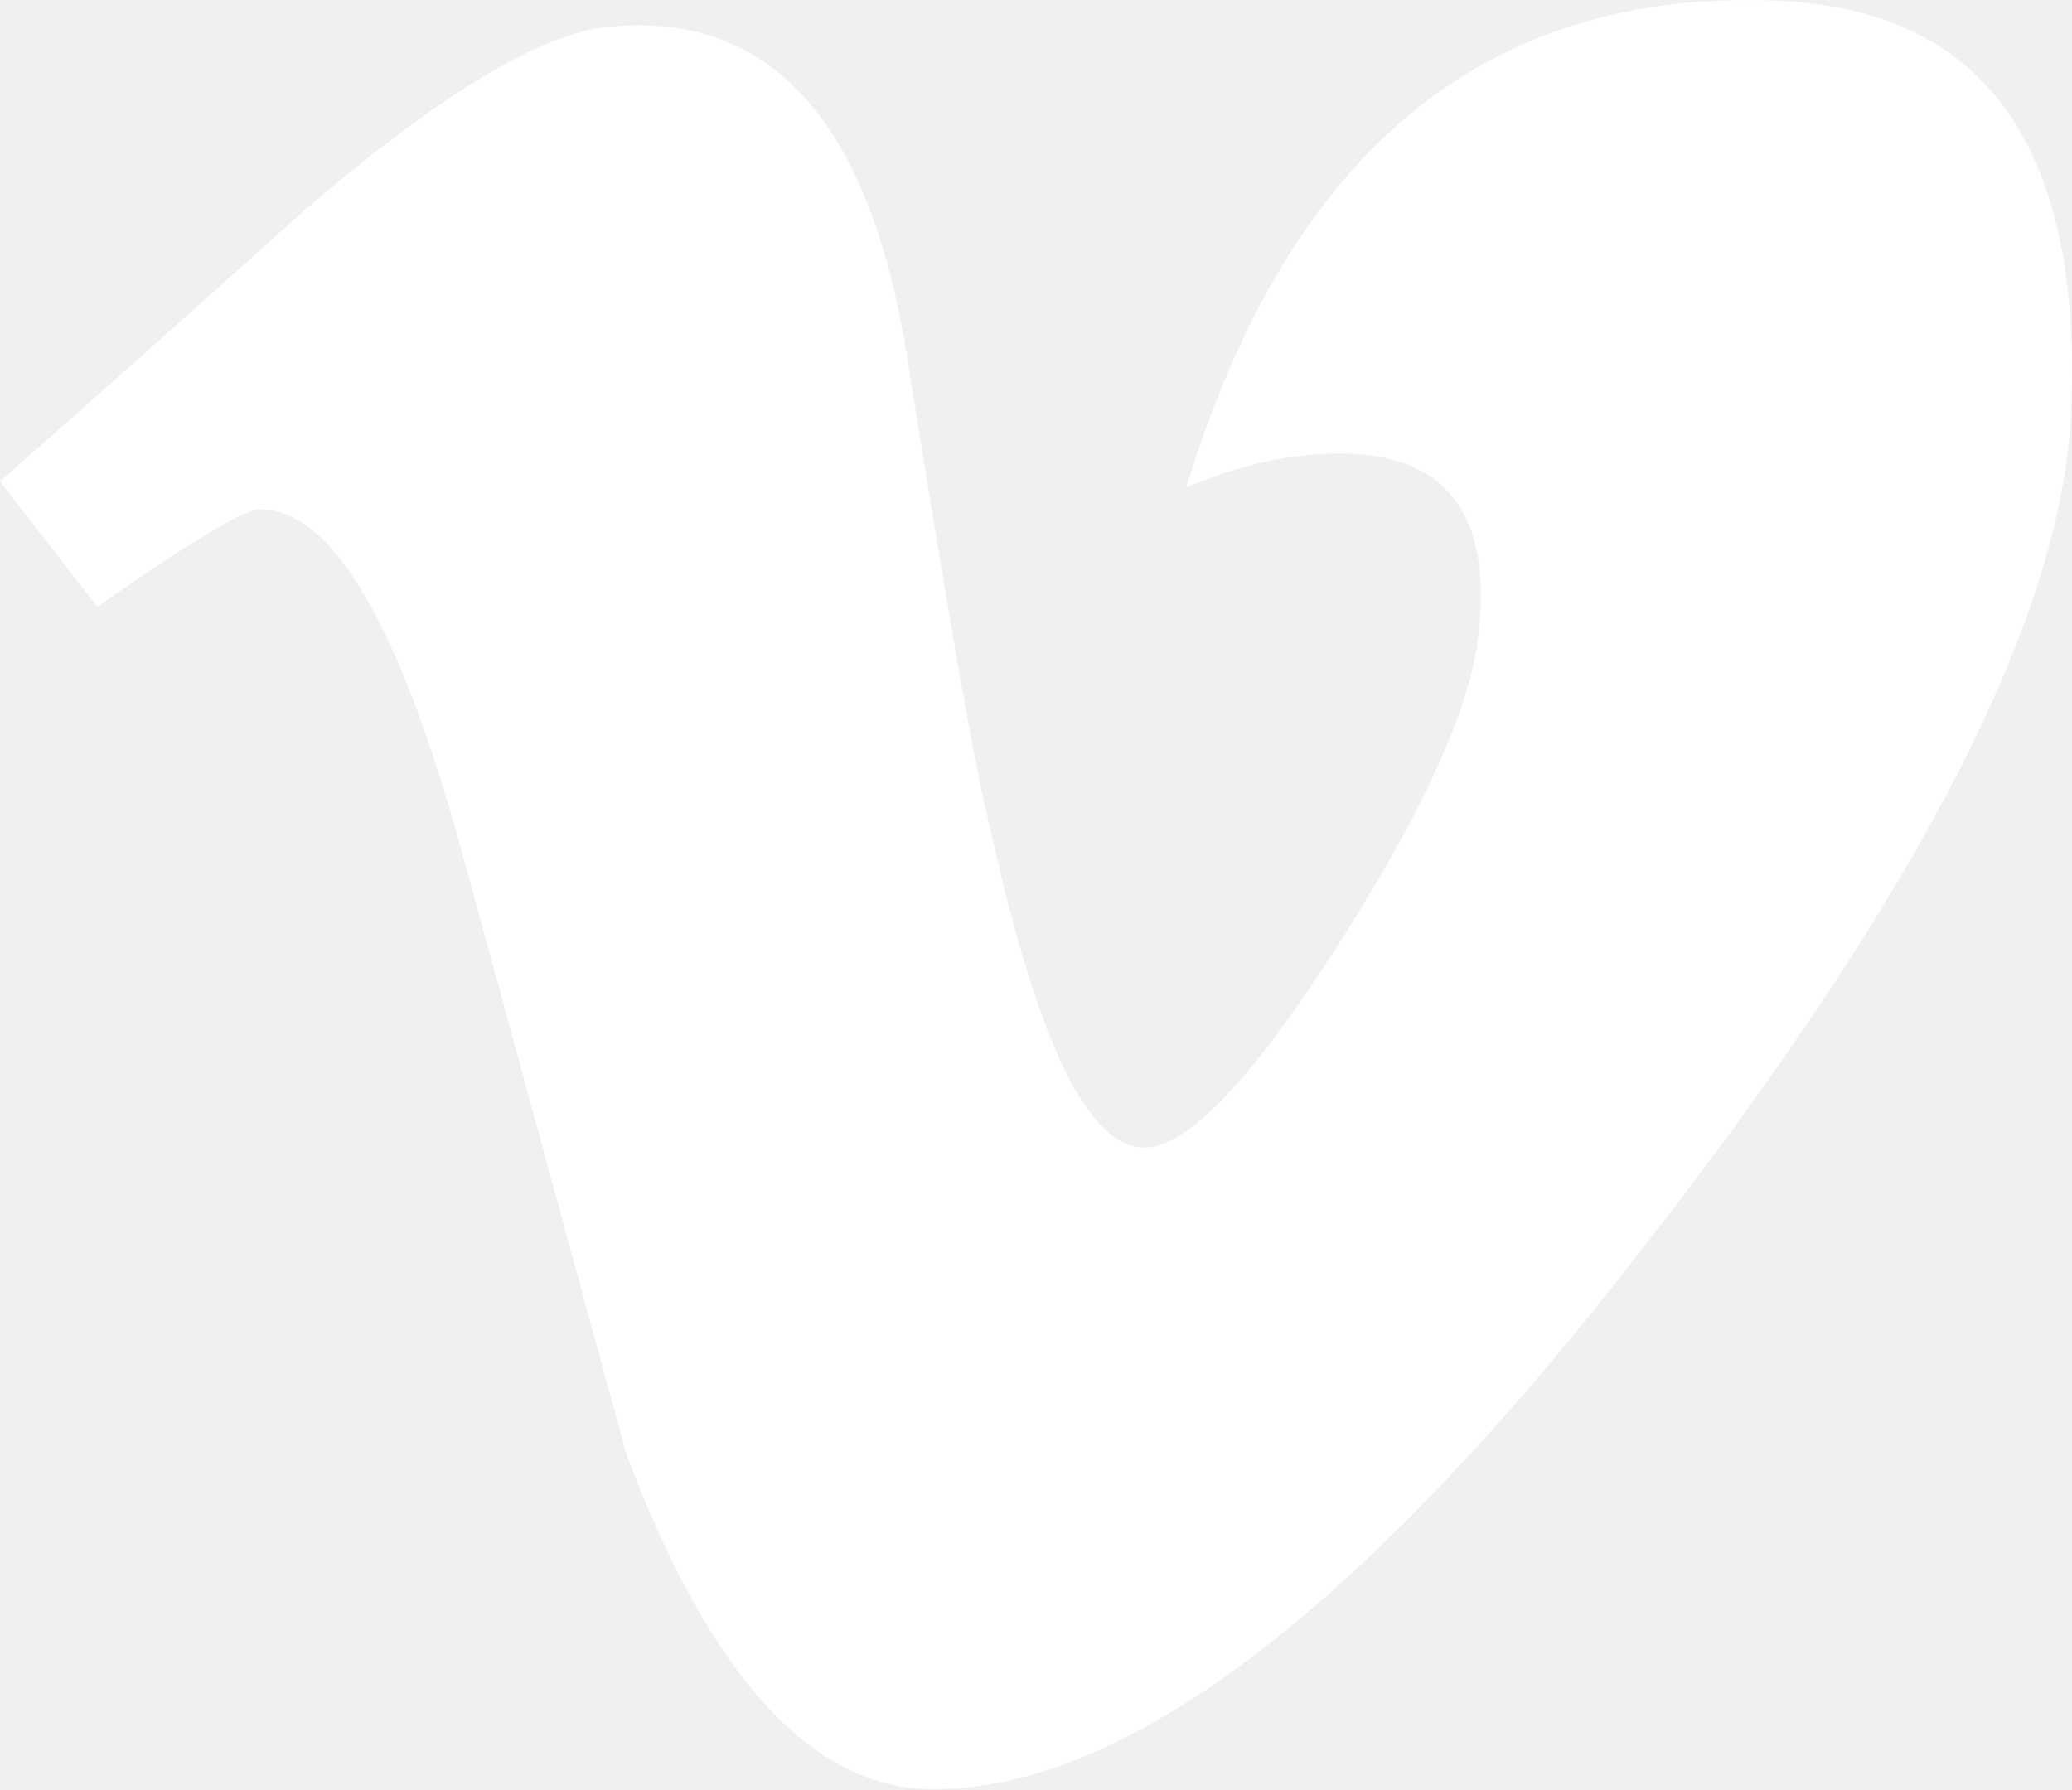
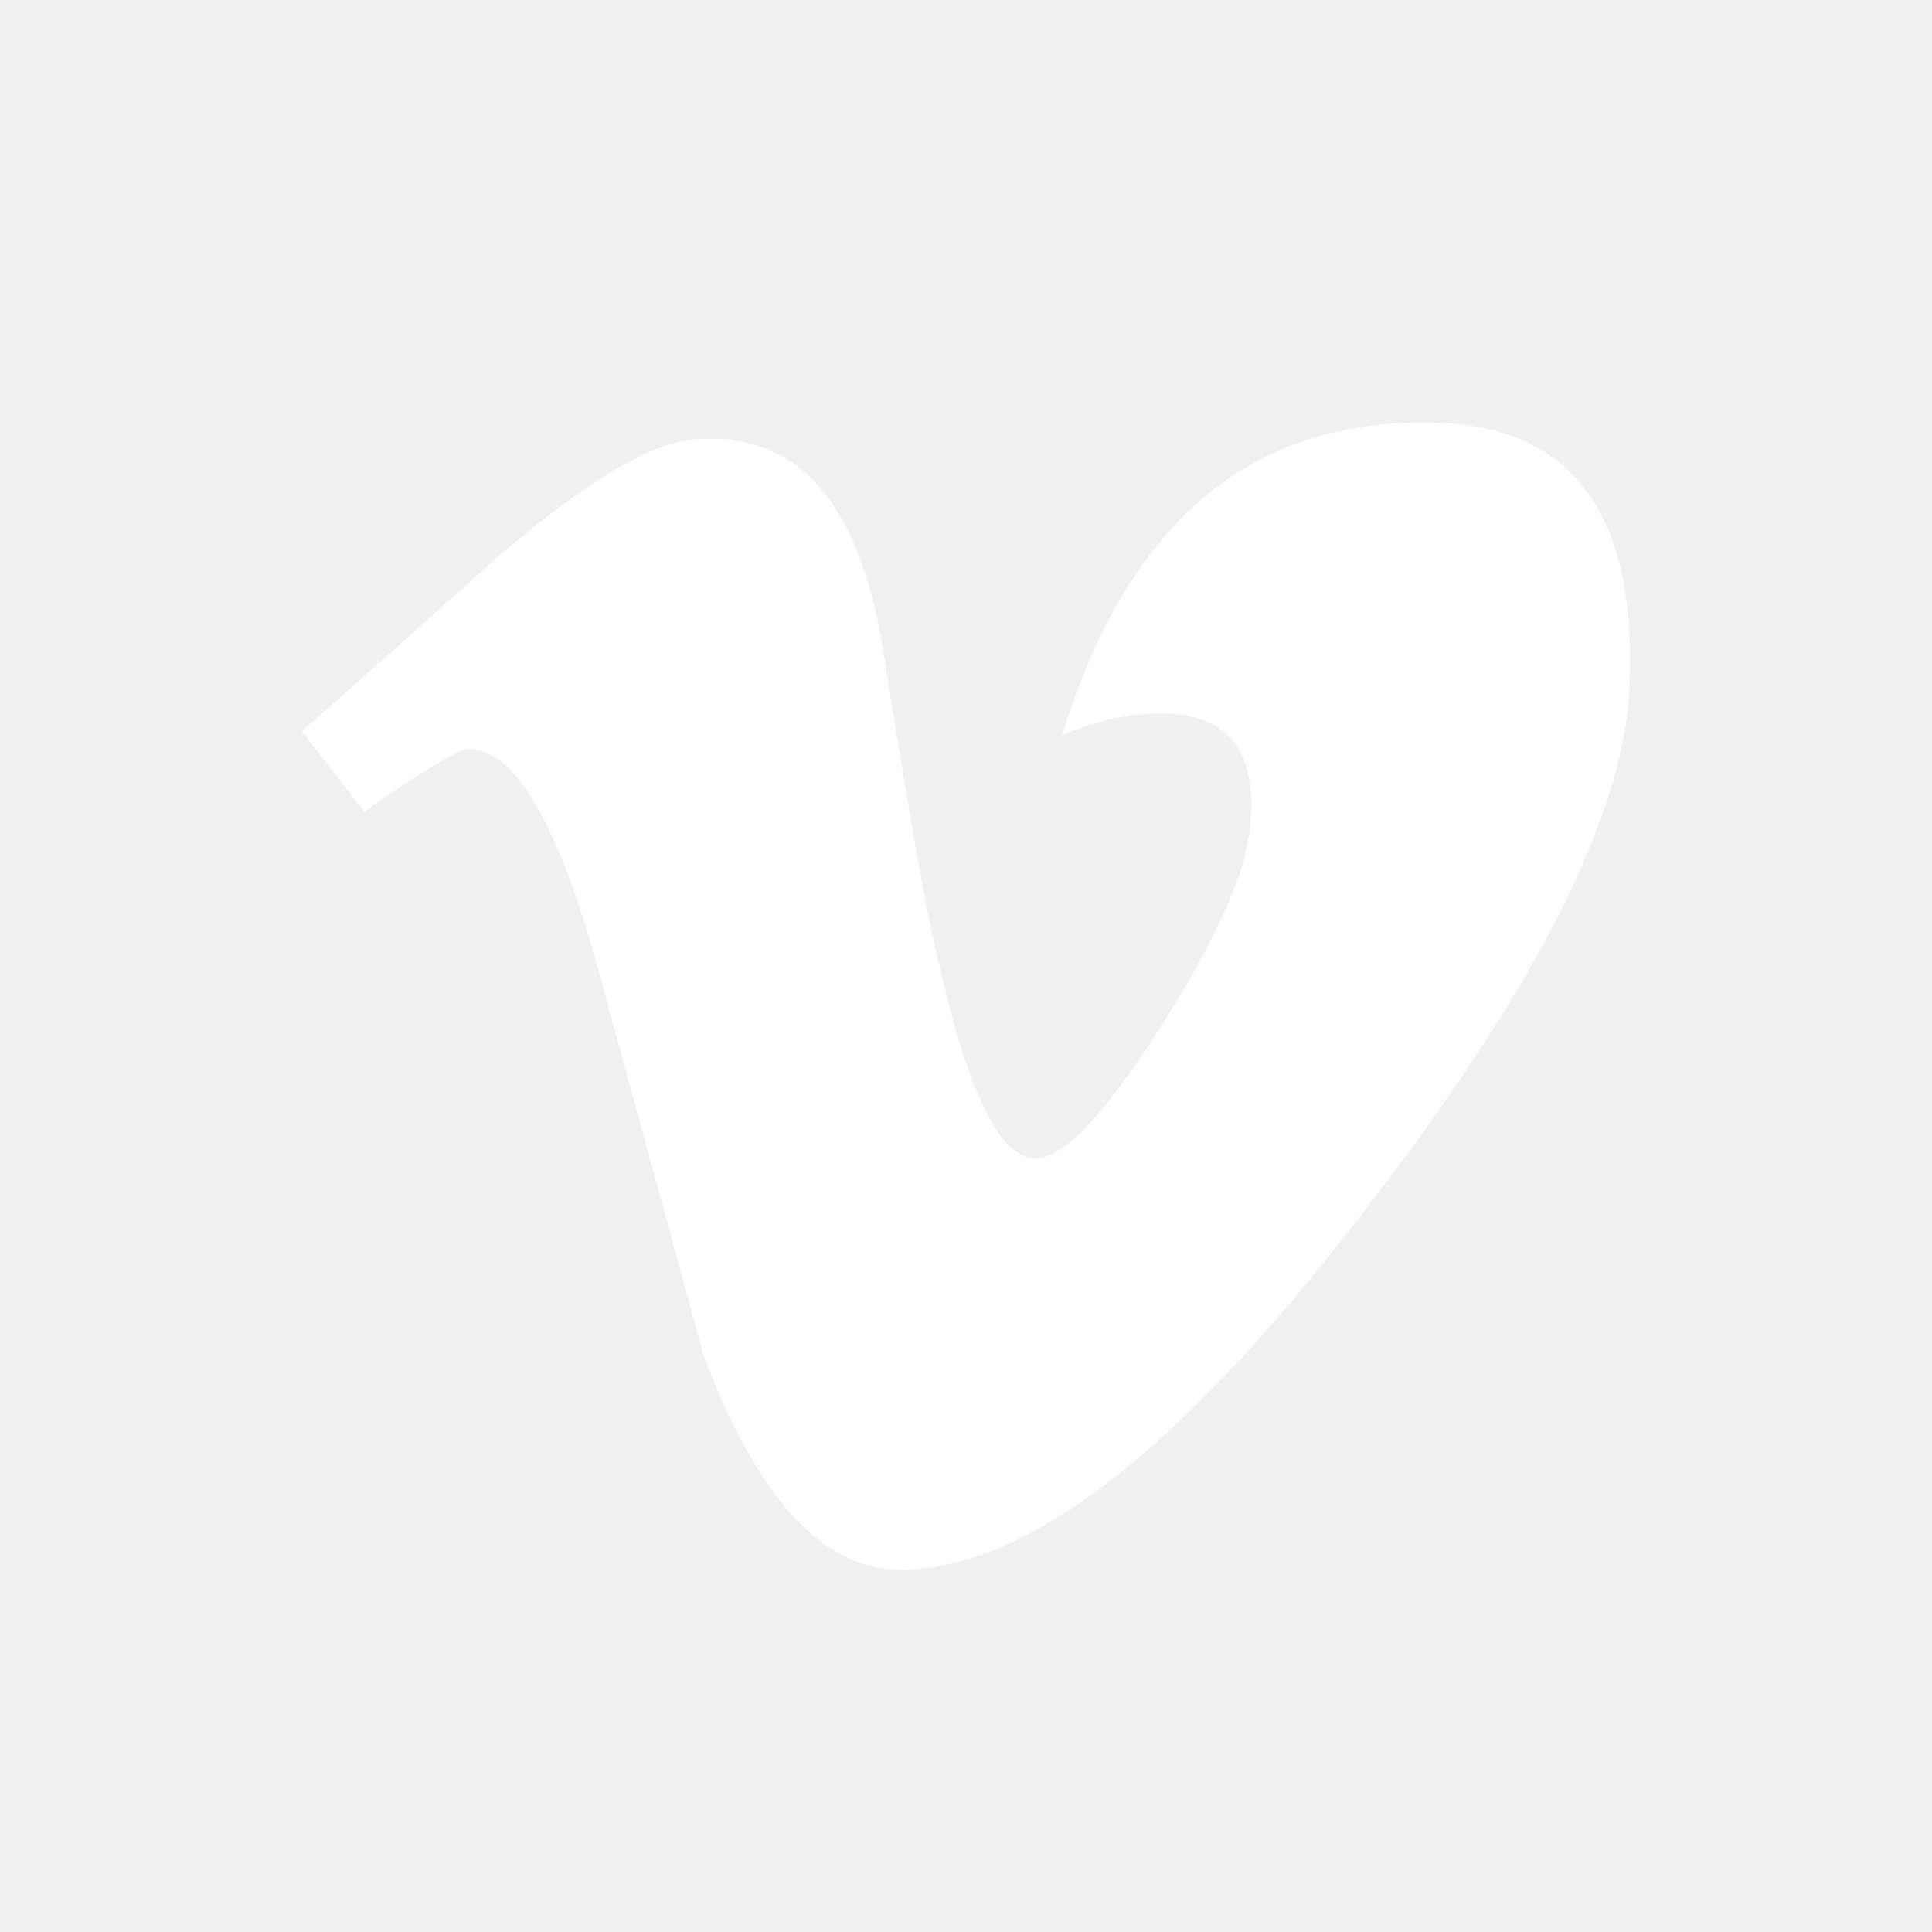
- <svg xmlns="http://www.w3.org/2000/svg" width="22" height="19" viewBox="0 0 22 19" fill="none">
-   <path d="M21.989 4.399C21.89 6.537 20.394 9.463 17.501 13.179C14.509 17.06 11.979 19 9.911 19C8.63 19 7.546 17.816 6.655 15.454C6.061 13.289 5.473 11.119 4.879 8.954C4.219 6.591 3.515 5.408 2.761 5.408C2.596 5.408 2.019 5.753 1.034 6.444L0 5.112C1.083 4.158 2.156 3.204 3.212 2.251C4.659 1.007 5.748 0.349 6.468 0.283C8.179 0.119 9.235 1.286 9.631 3.791C10.059 6.487 10.351 8.17 10.521 8.828C11.017 11.069 11.556 12.187 12.15 12.187C12.612 12.187 13.299 11.458 14.223 10.011C15.147 8.559 15.637 7.452 15.703 6.696C15.835 5.441 15.34 4.816 14.223 4.816C13.695 4.816 13.156 4.936 12.595 5.177C13.679 1.626 15.747 -0.09 18.794 0.004C21.054 0.069 22.121 1.533 21.989 4.394V4.399Z" fill="white" />
+ <svg xmlns="http://www.w3.org/2000/svg" width="32" height="32" viewBox="0 0 32 32" fill="none">
+   <path d="M26.989 11.399C26.89 13.537 25.394 16.463 22.501 20.179C19.509 24.06 16.979 26 14.911 26C13.63 26 12.546 24.816 11.655 22.454C11.061 20.289 10.473 18.119 9.879 15.954C9.219 13.591 8.515 12.408 7.761 12.408C7.596 12.408 7.019 12.753 6.034 13.444L5 12.112C6.083 11.158 7.156 10.204 8.212 9.251C9.659 8.007 10.748 7.349 11.468 7.283C13.178 7.119 14.235 8.286 14.63 10.791C15.059 13.487 15.351 15.17 15.521 15.828C16.017 18.069 16.556 19.187 17.15 19.187C17.612 19.187 18.299 18.458 19.223 17.012C20.147 15.559 20.637 14.452 20.703 13.696C20.835 12.441 20.34 11.816 19.223 11.816C18.695 11.816 18.156 11.936 17.595 12.178C18.679 8.626 20.747 6.91 23.794 7.004C26.054 7.069 27.121 8.533 26.989 11.394V11.399Z" fill="white" />
</svg>
